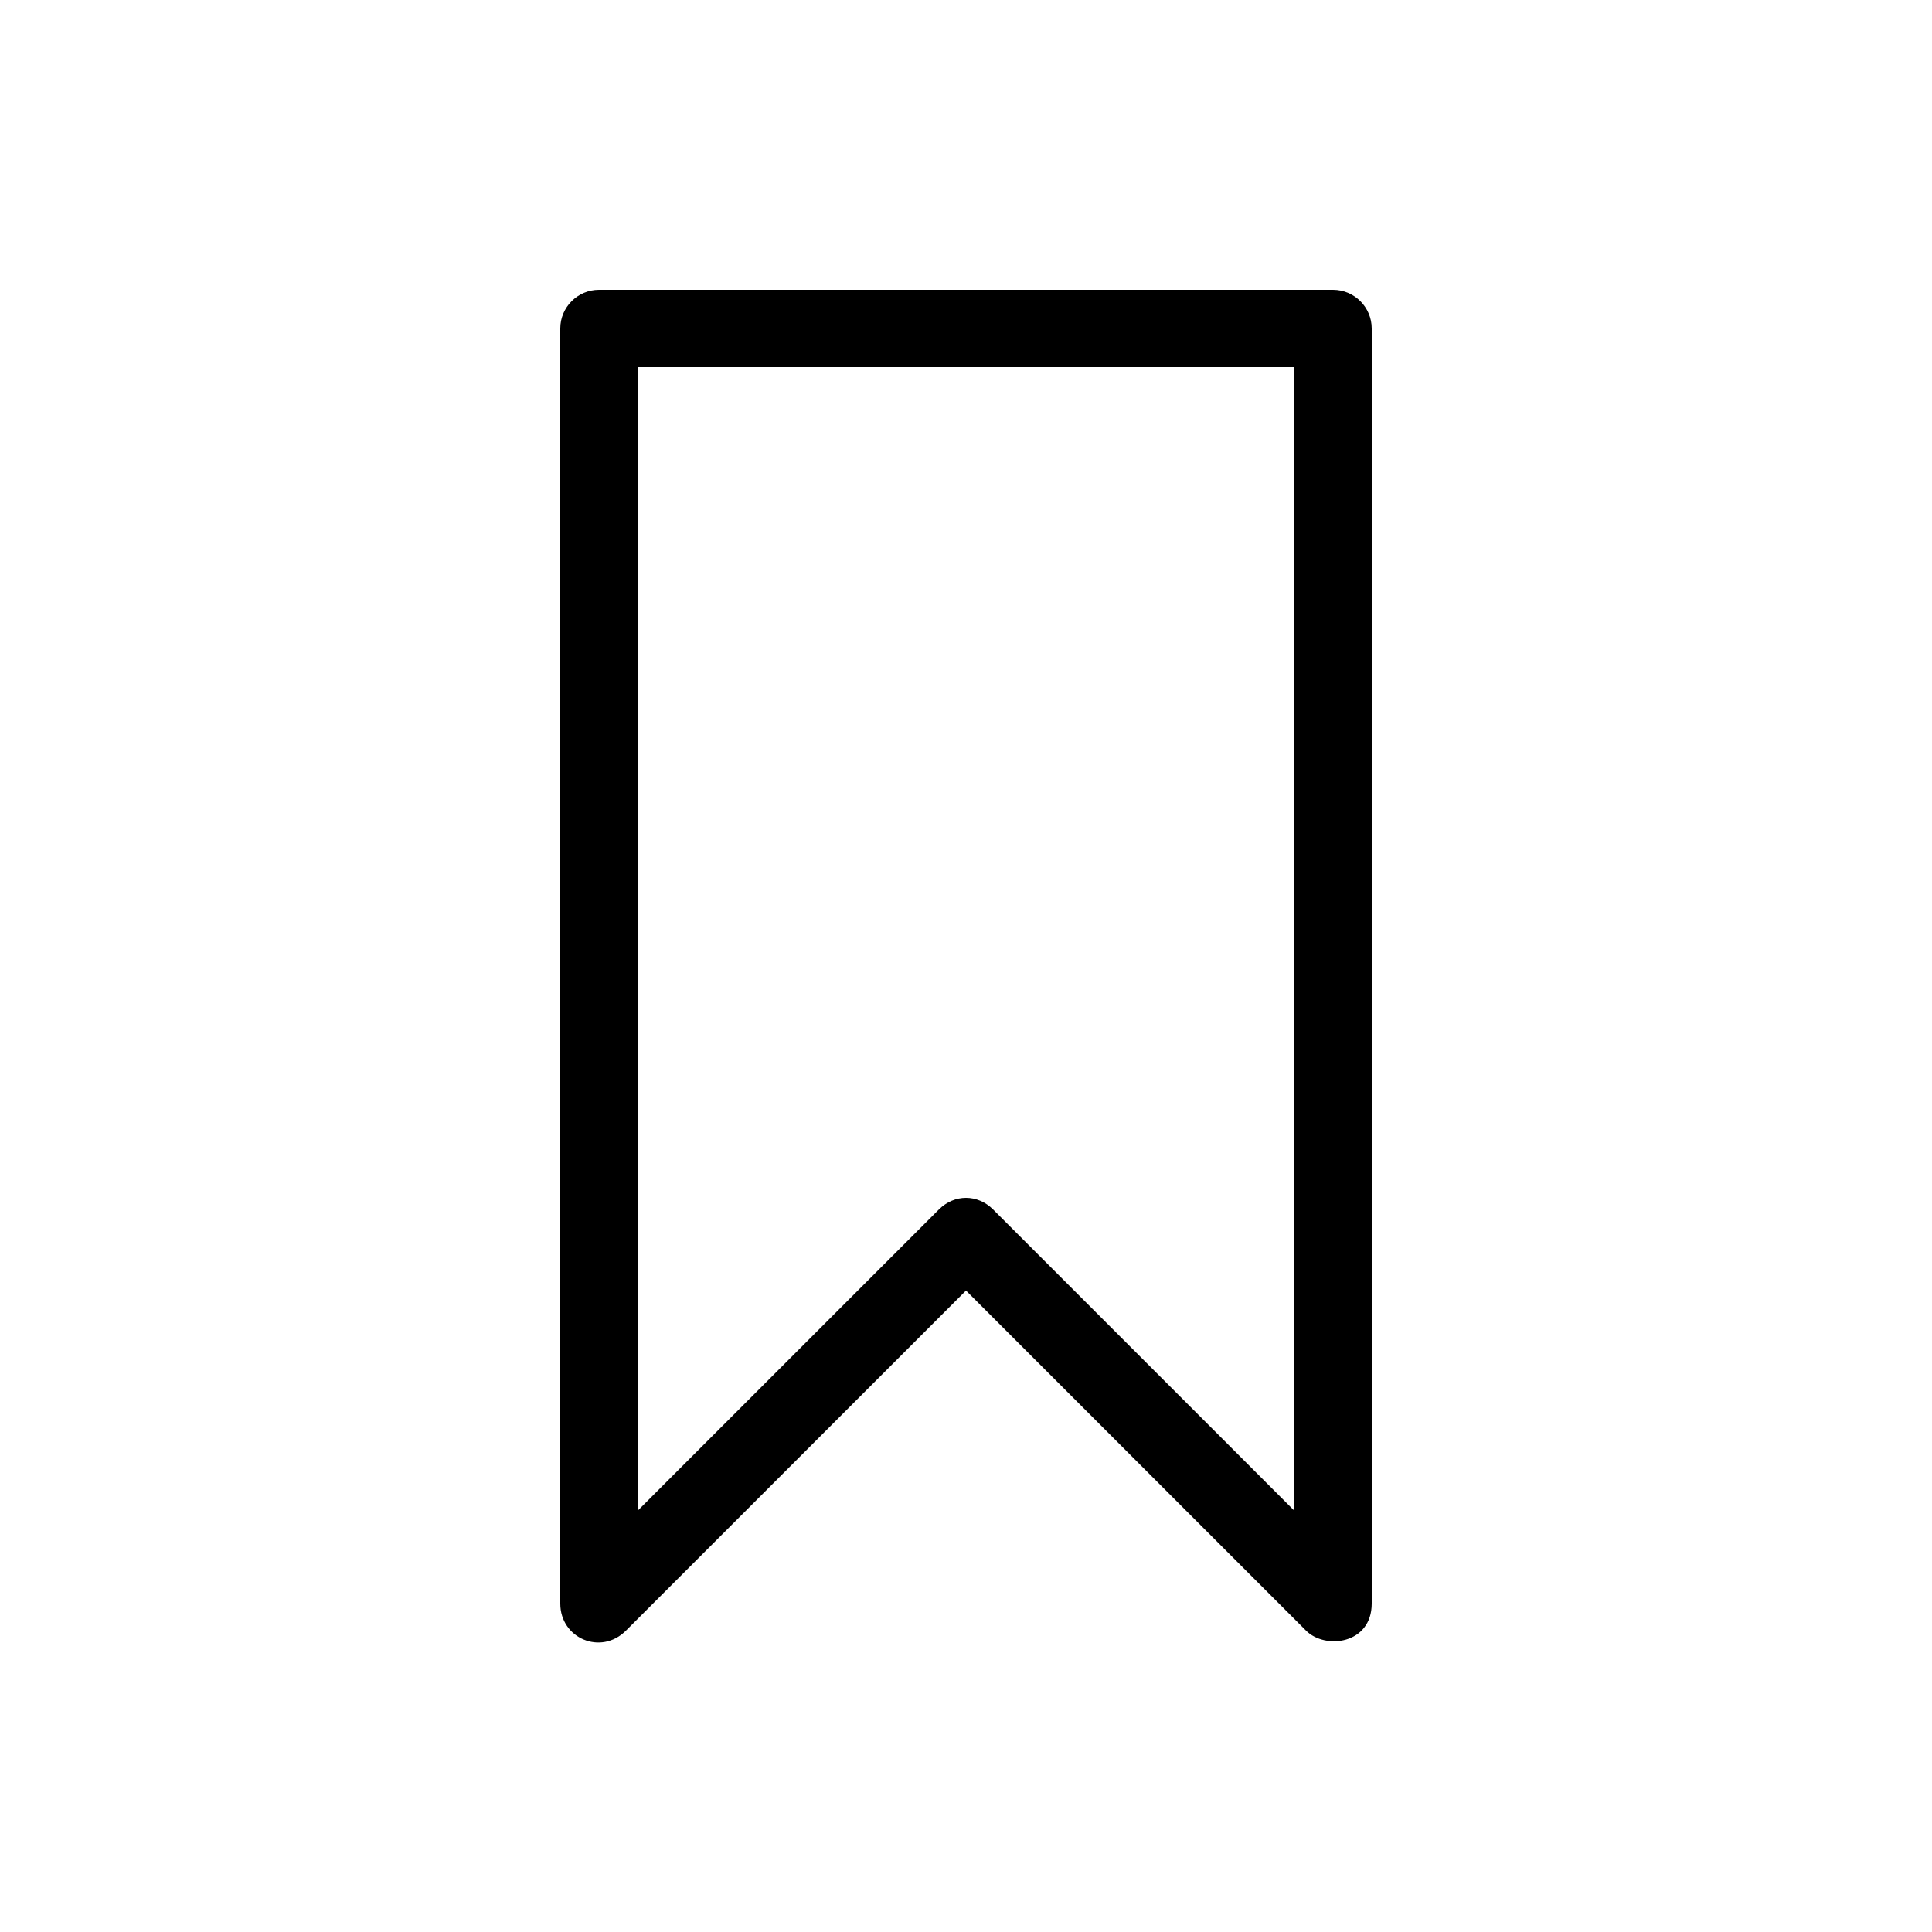
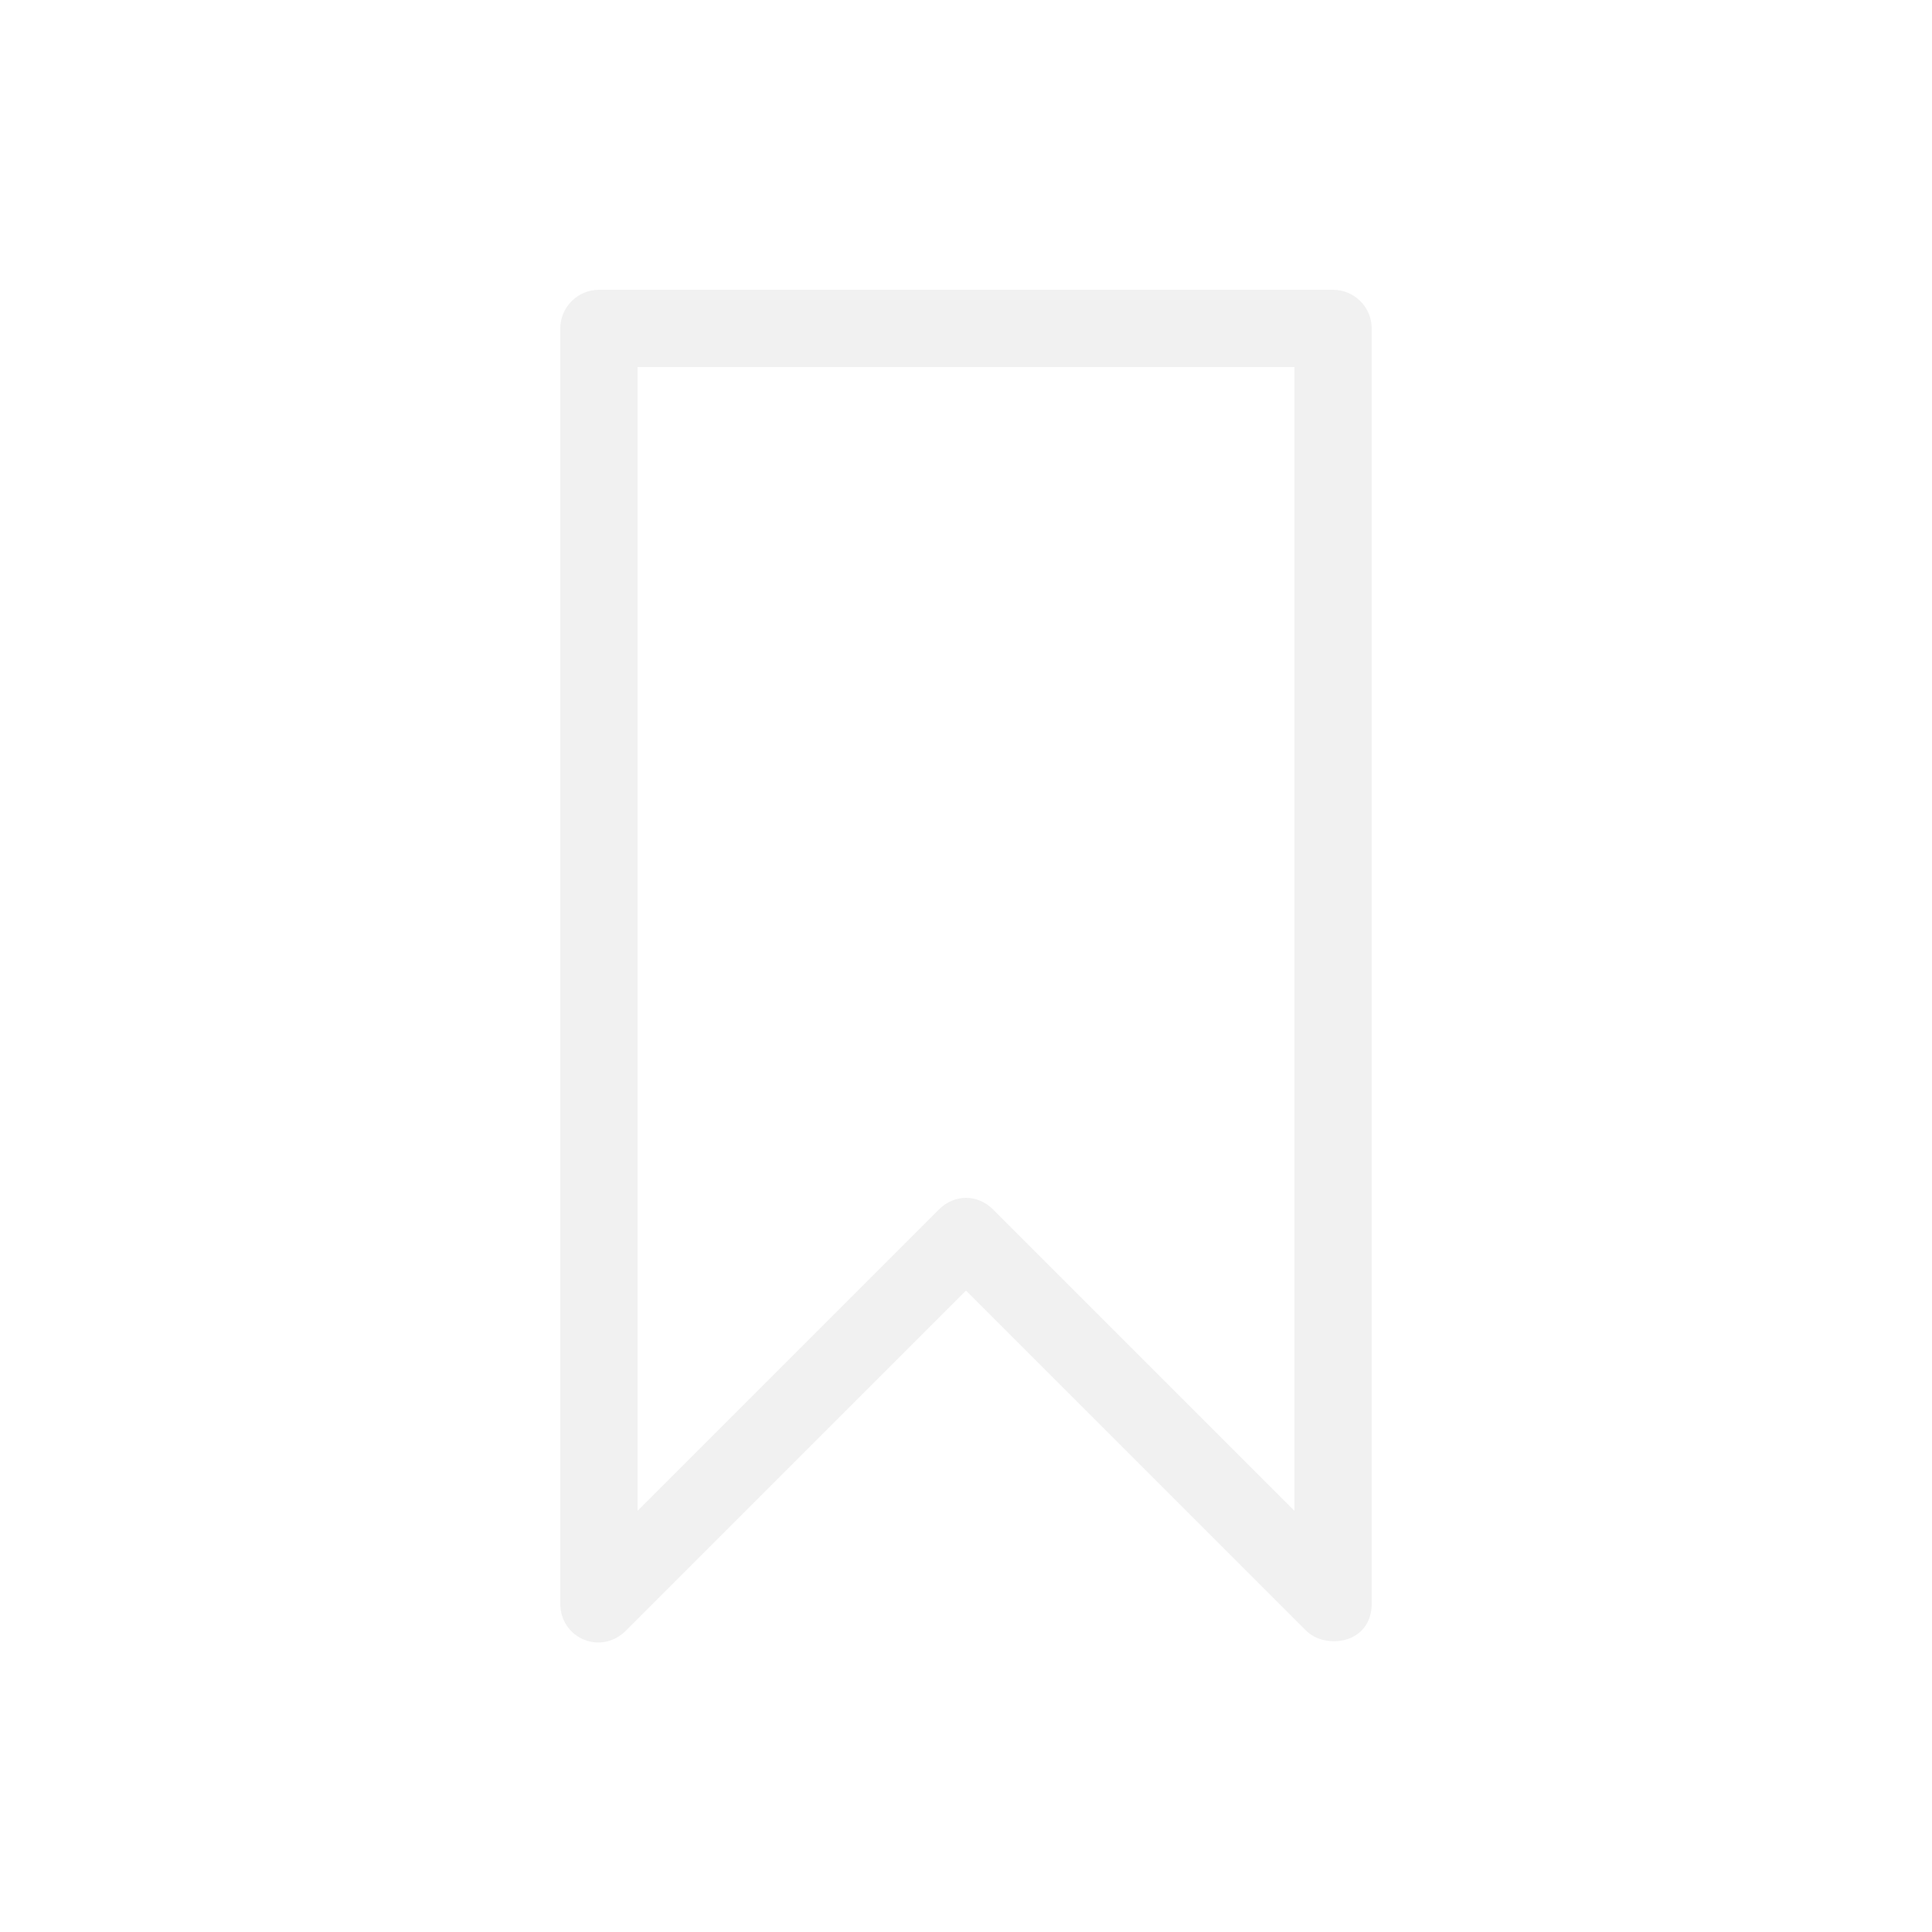
- <svg xmlns="http://www.w3.org/2000/svg" width="100" height="100" viewBox="0 0 100 100">
+ <svg xmlns="http://www.w3.org/2000/svg" fill="#f1f1f1" width="100" height="100" viewBox="0 0 100 100">
  <path d="M69 15H31c-1.1 0-2 .9-2 2v66c0 1.8 2.1 2.7 3.4 1.4L50 66.8l17.6 17.6c1 1 3.4.7 3.4-1.4V17c0-1.1-.9-2-2-2zm-2 63.2L51.4 62.6c-.8-.8-2-.8-2.8 0L33 78.2V19h34v59.2z" />
-   <path fill="#00F" d="M664-930V754h-1784V-930H664m8-8h-1800V762H672V-938z" />
+   <path d="M664-930V754h-1784V-930H664m8-8h-1800V762H672V-938z" />
</svg>
